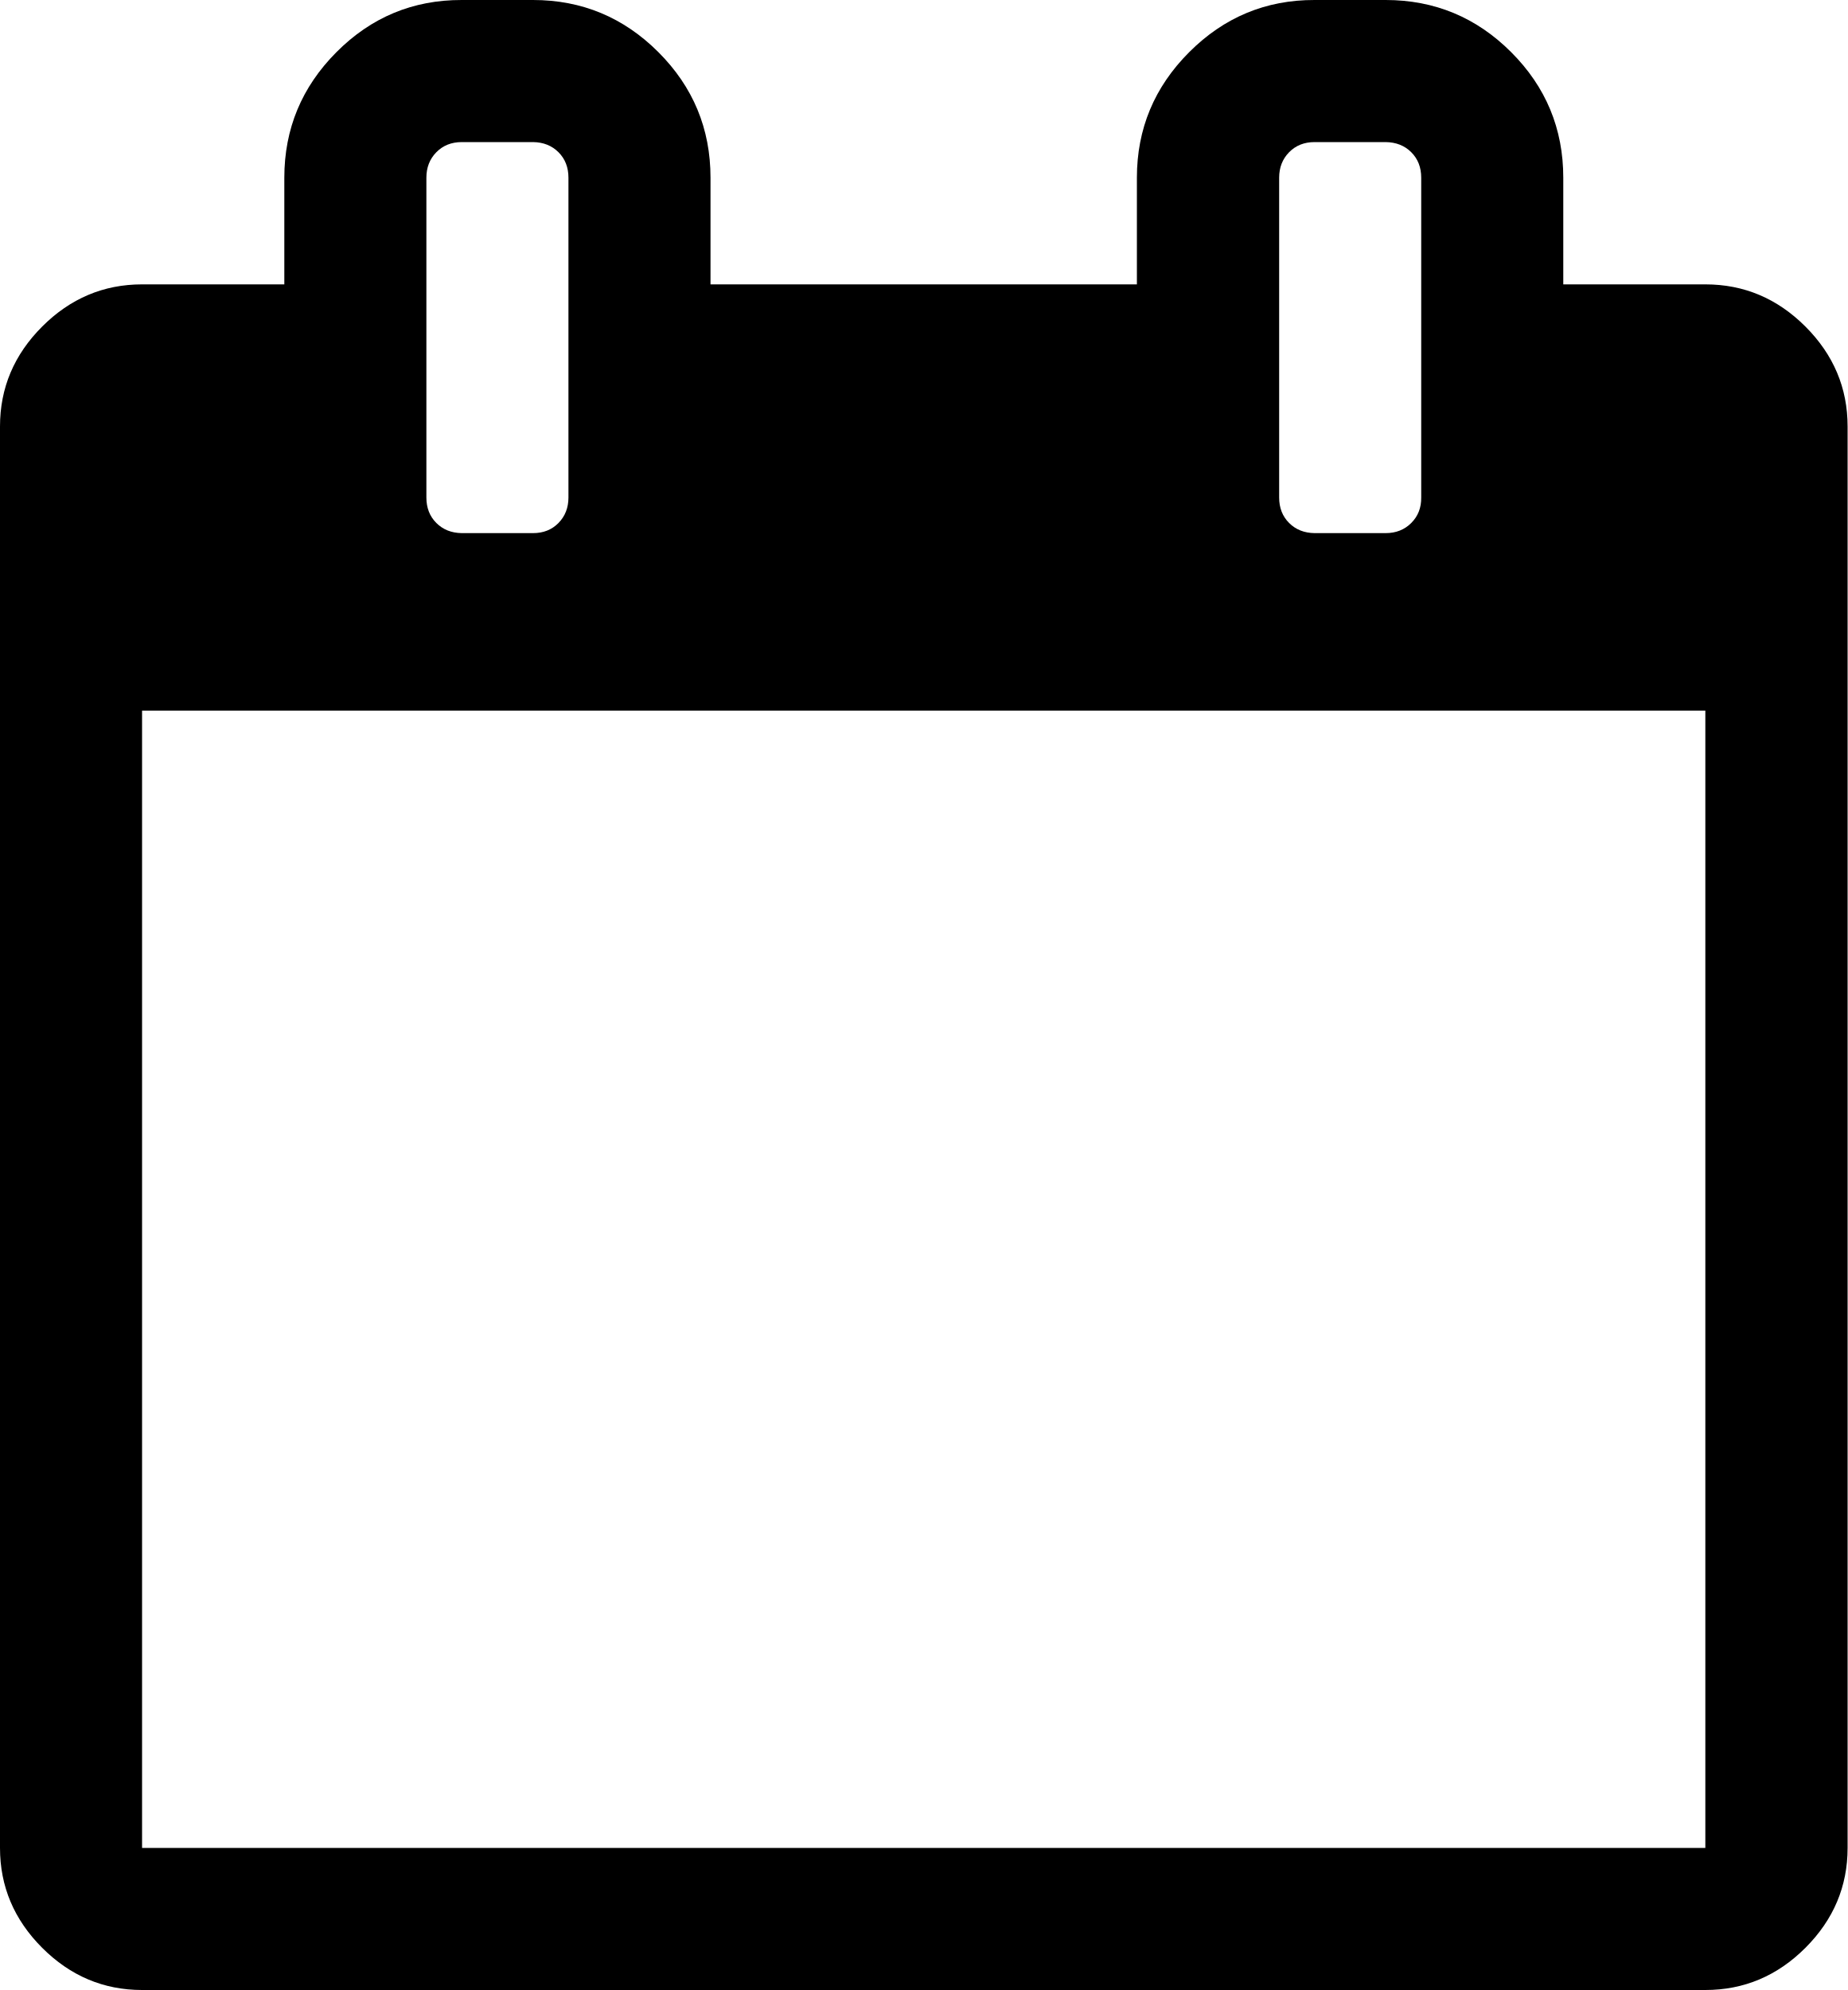
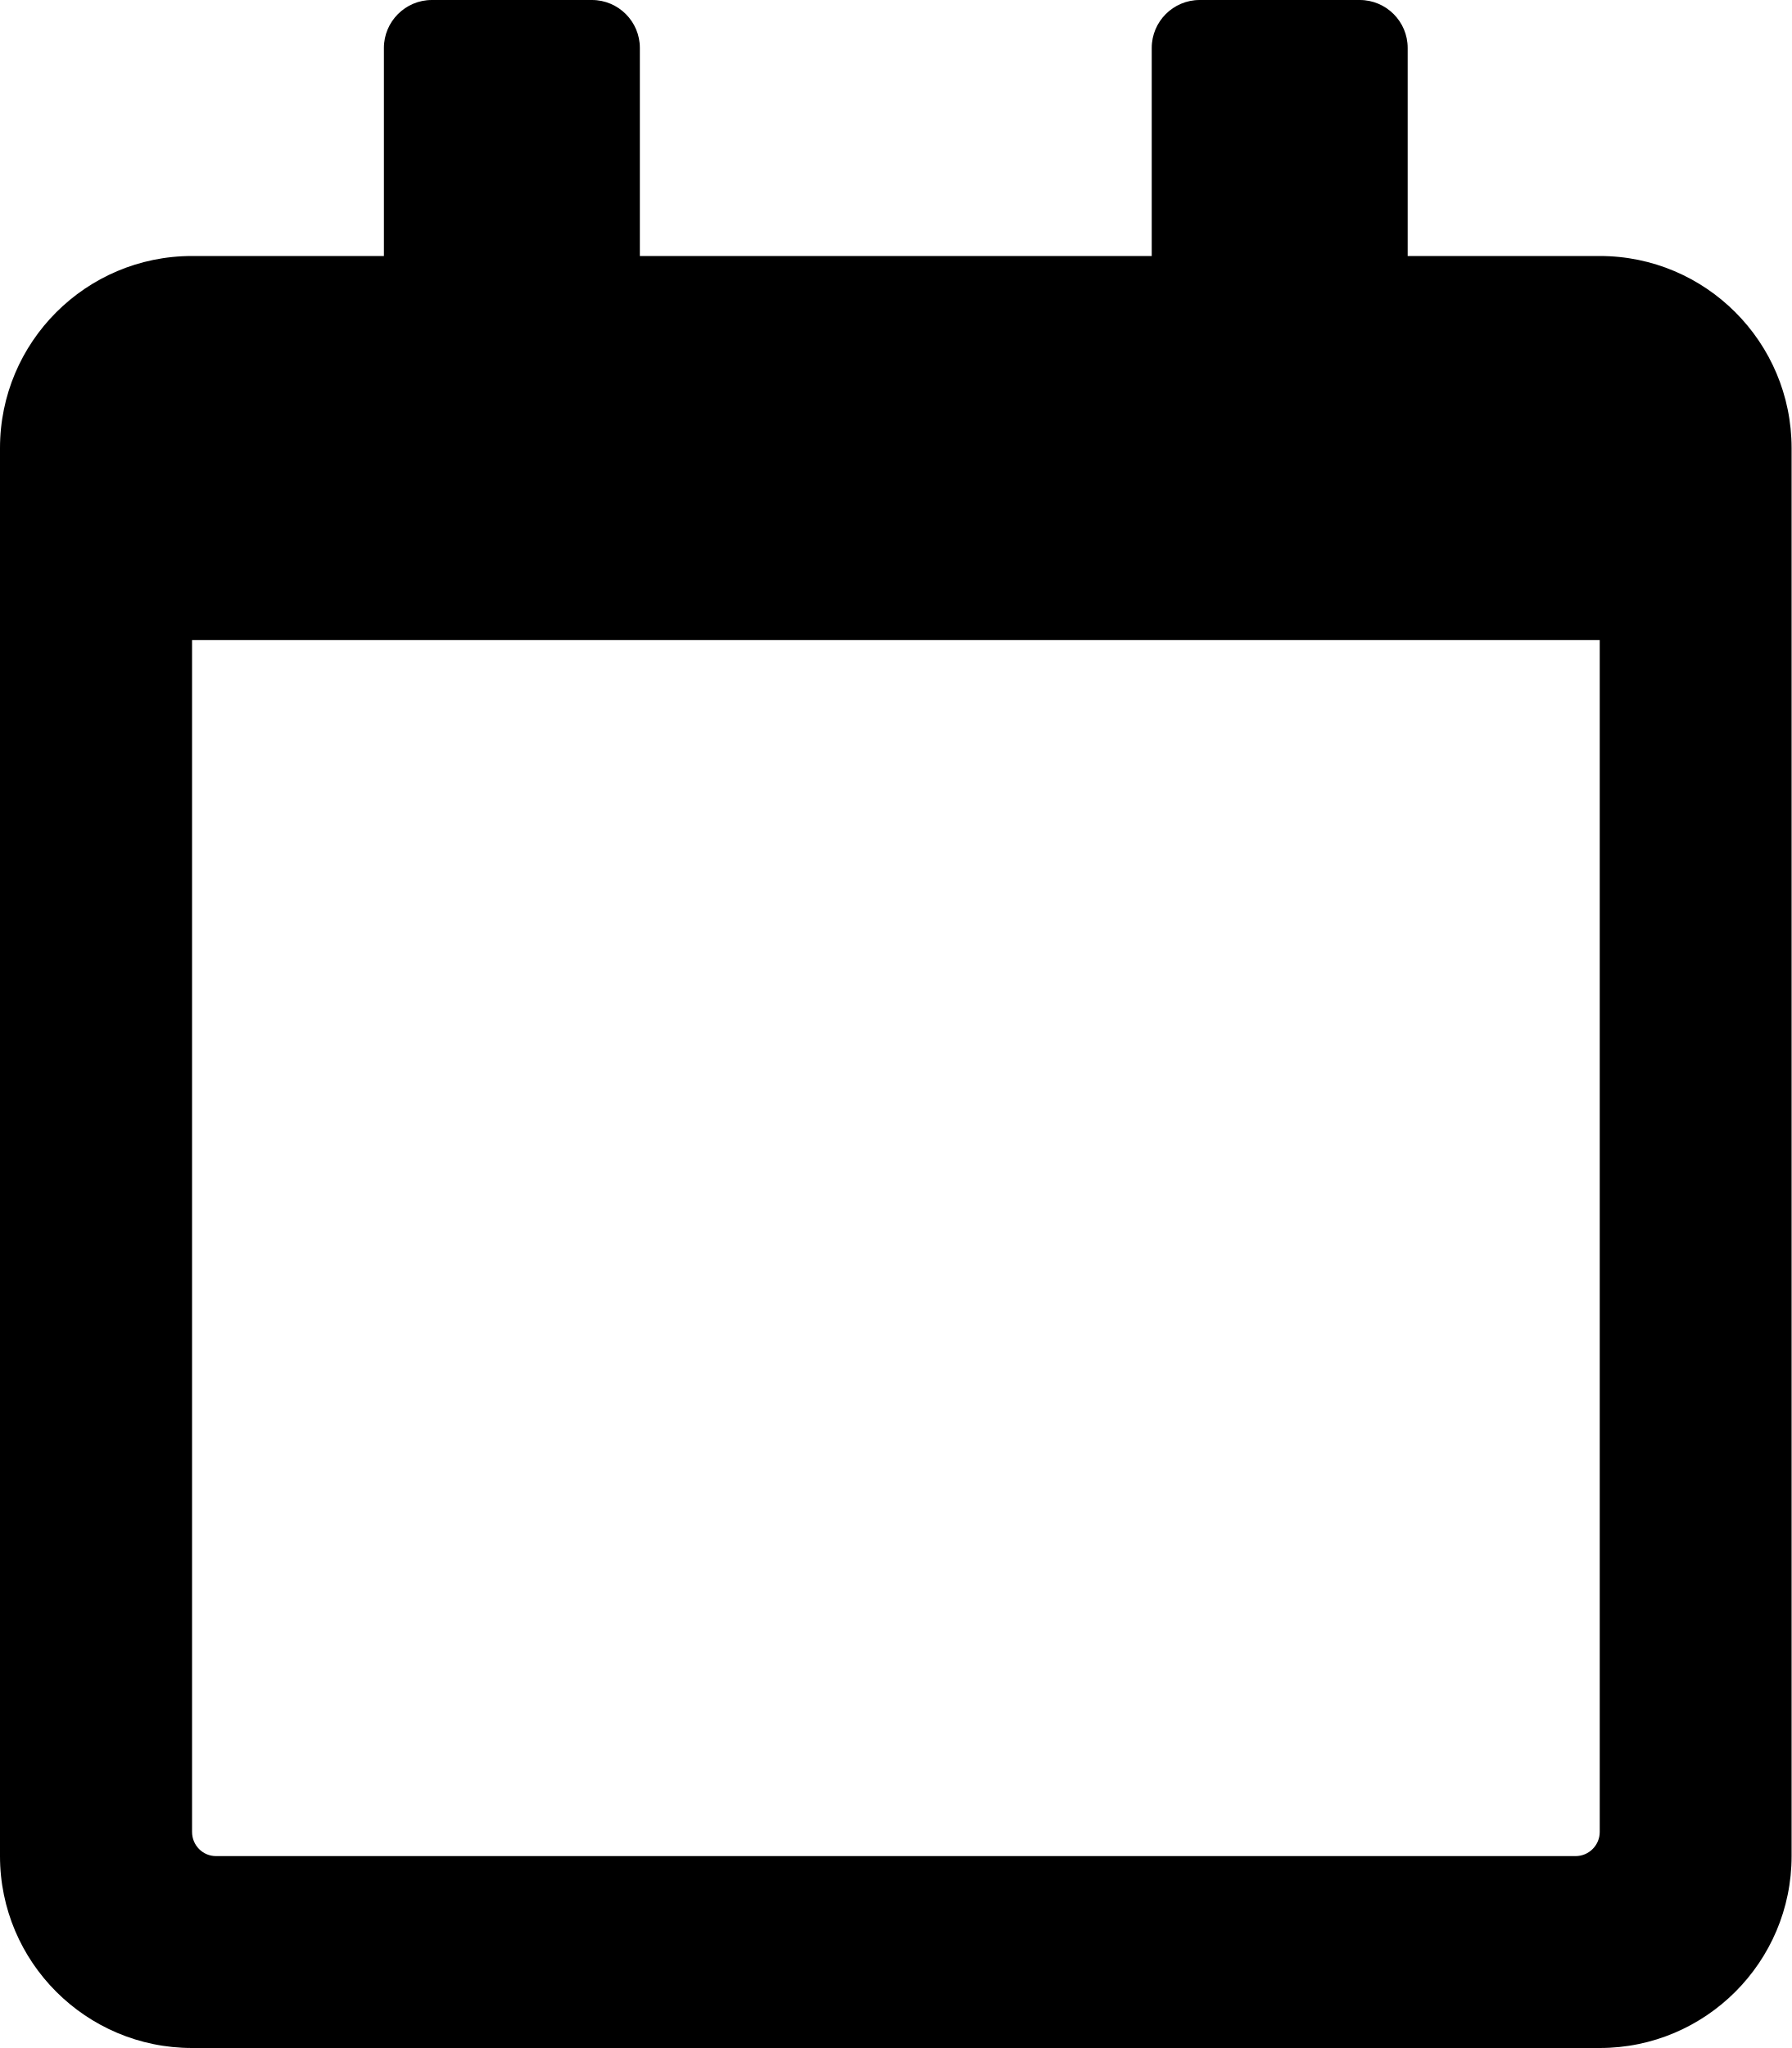
- <svg xmlns="http://www.w3.org/2000/svg" height="1000" width="928.6">
-   <path d="M71.4 928.6h785.7V357.1H71.4v571.5zM285.7 250V89.3q0 -7.8 -5 -12.8t-12.8 -5.1h-35.8q-7.8 0 -12.8 5.1t-5 12.8V250q0 7.8 5 12.8t12.8 5.1h35.8q7.8 0 12.8 -5.1t5 -12.8zm428.6 0V89.3q0 -7.8 -5 -12.8t-12.9 -5.1h-35.7q-7.8 0 -12.8 5.1t-5 12.8V250q0 7.8 5 12.8t12.8 5.1h35.7q7.8 0 12.9 -5.1t5 -12.8zm214.3 -35.7v714.3q0 29 -21.2 50.2t-50.3 21.2H71.4q-29 0 -50.2 -21.2T0 928.6V214.3q0 -29 21.2 -50.2t50.2 -21.2h71.5V89.3q0 -36.8 26.2 -63.1T232.1 0h35.8q36.8 0 63 26.2t26.2 63.1v53.6h214.3V89.3q0 -36.8 26.3 -63.1T660.7 0h35.7q36.9 0 63.1 26.2t26.2 63.1v53.6h71.4q29.1 0 50.3 21.2t21.2 50.2z" />
+ <svg xmlns="http://www.w3.org/2000/svg" height="1000" width="875">
+   <path d="M781.3 125h-93.8V23.4C687.5 10.5 677 0 664.1 0h-78.2C573 0 562.5 10.5 562.5 23.4V125h-250V23.4C312.5 10.5 302 0 289.1 0h-78.2C198 0 187.5 10.5 187.5 23.4V125H93.8C42 125 0 167 0 218.8v687.5C0 958 42 1000 93.8 1000h687.5c51.7 0 93.7 -42 93.7 -93.7V218.8C875 167 833 125 781.3 125zm-11.8 781.3h-664C99 906.3 93.8 901 93.8 894.5v-582h687.5v582c0 6.5 -5.3 11.8 -11.8 11.8z" />
</svg>
